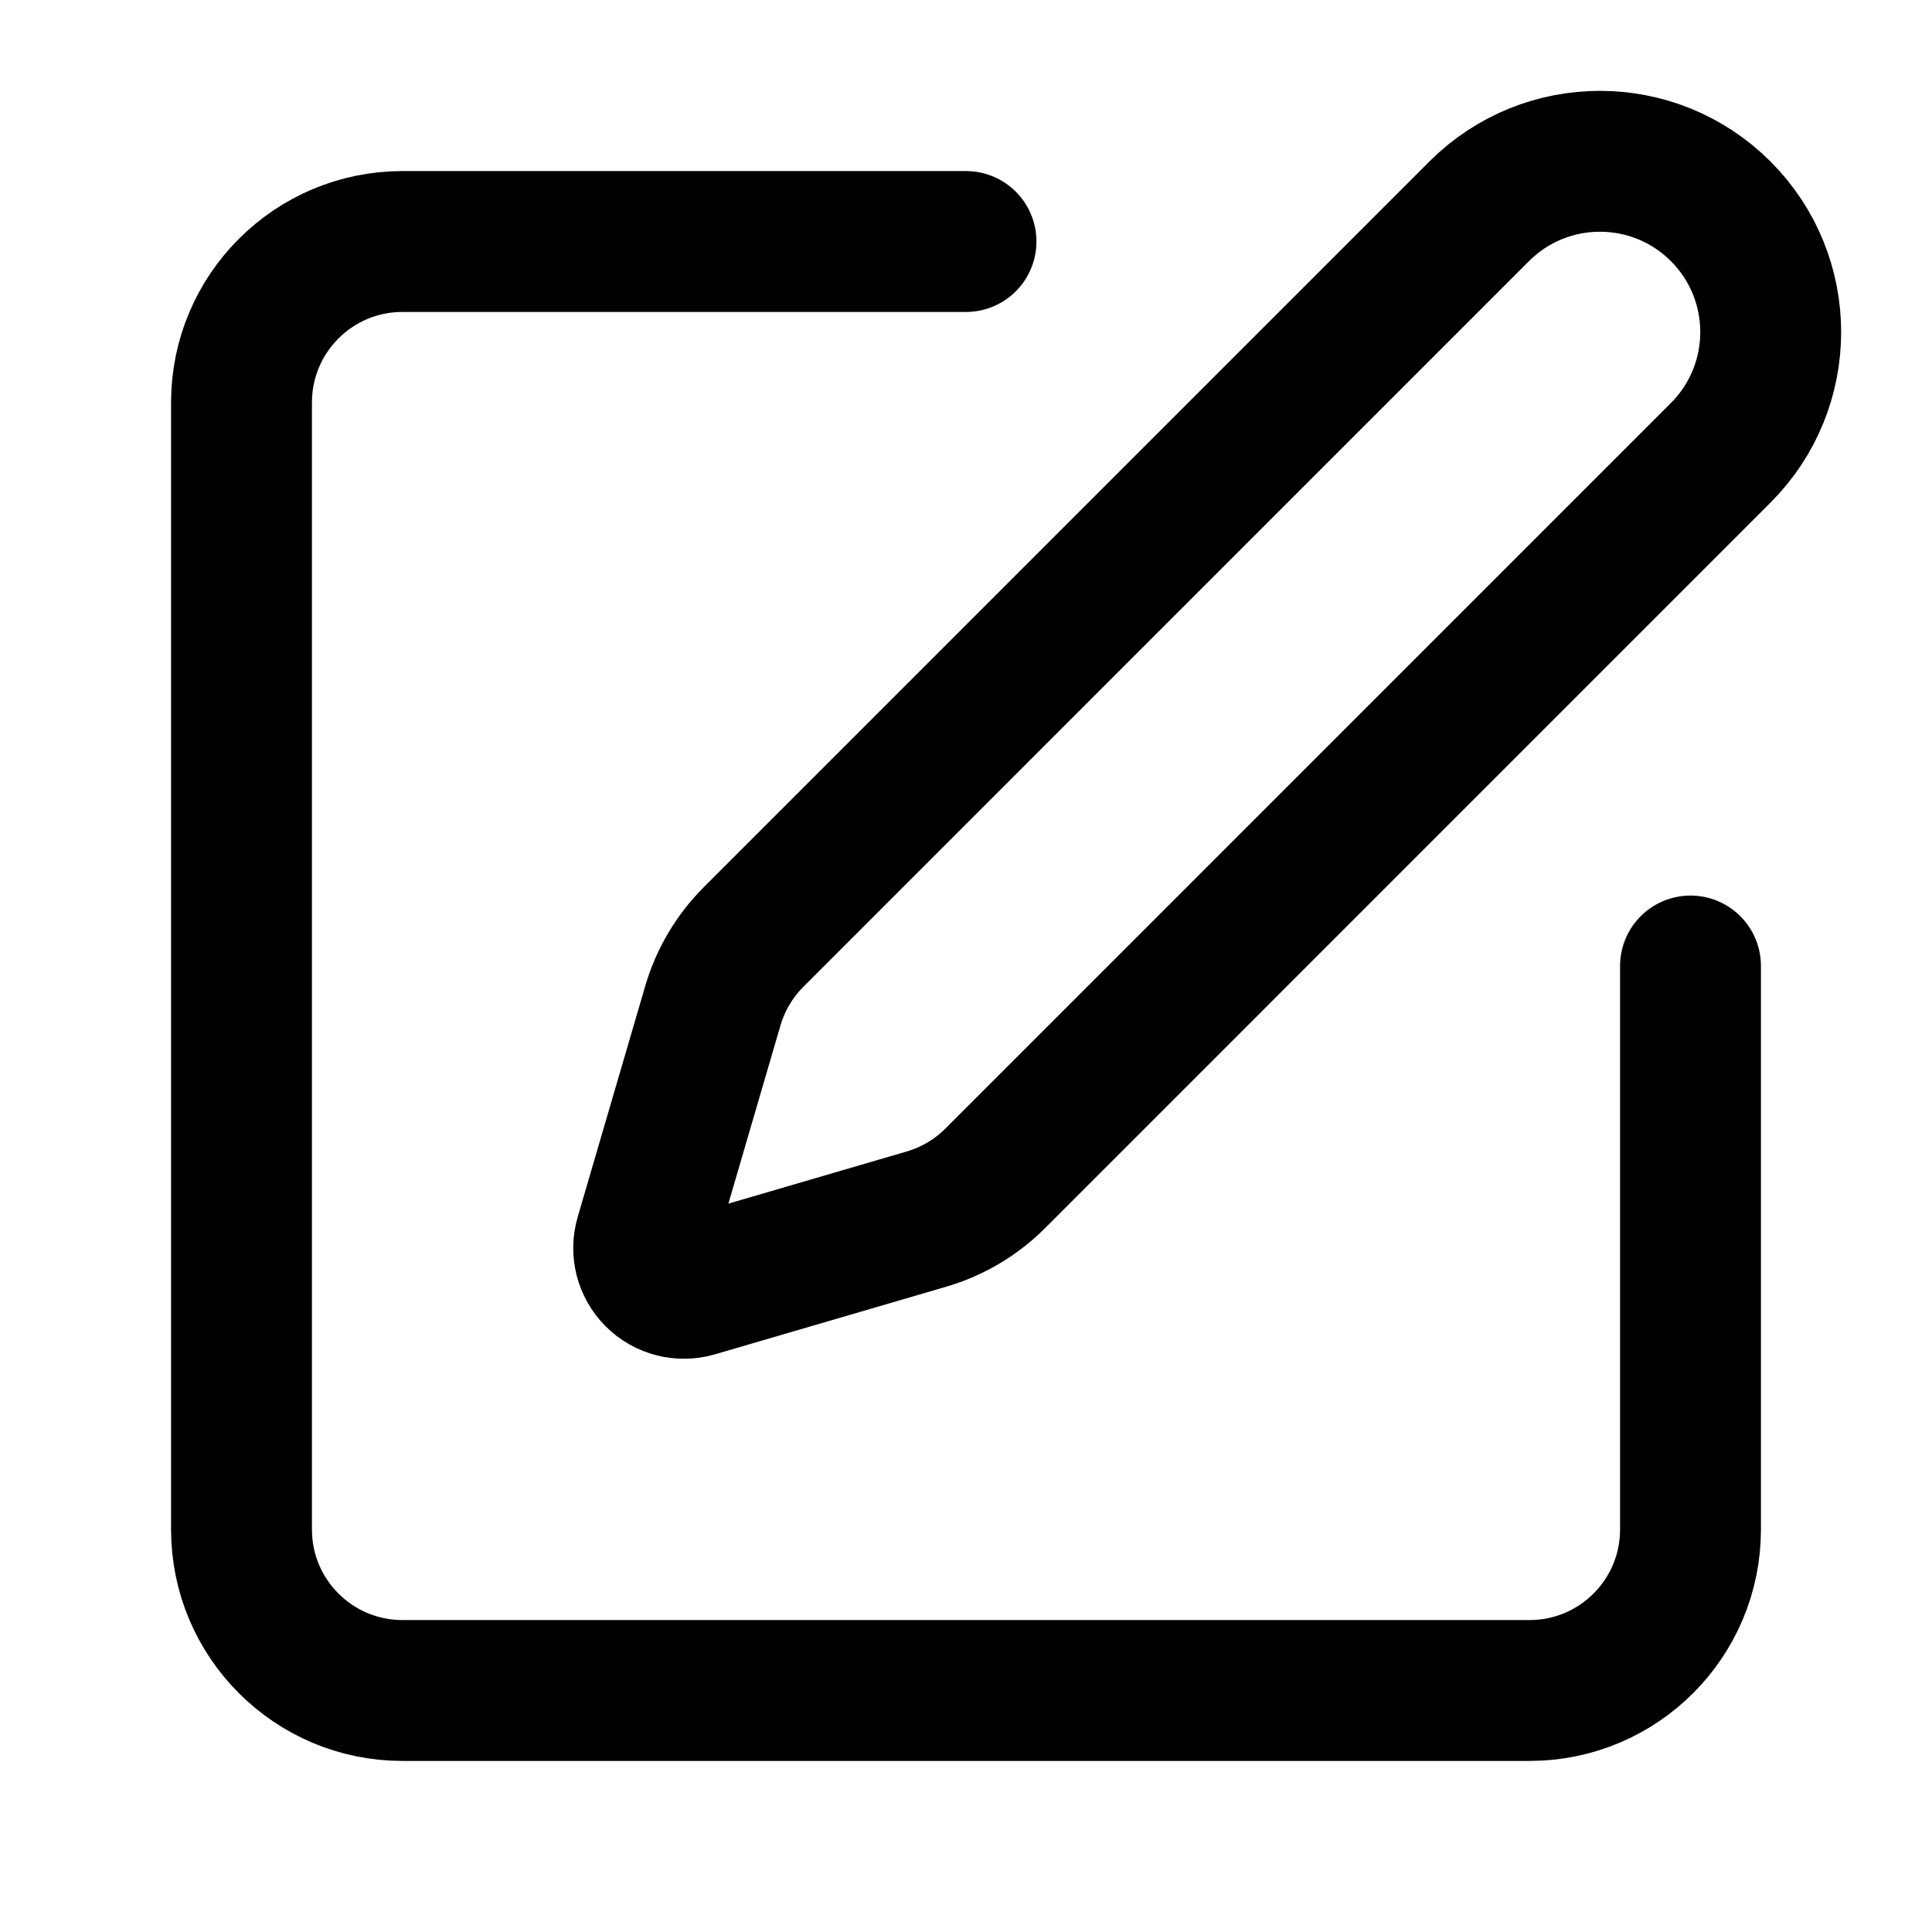
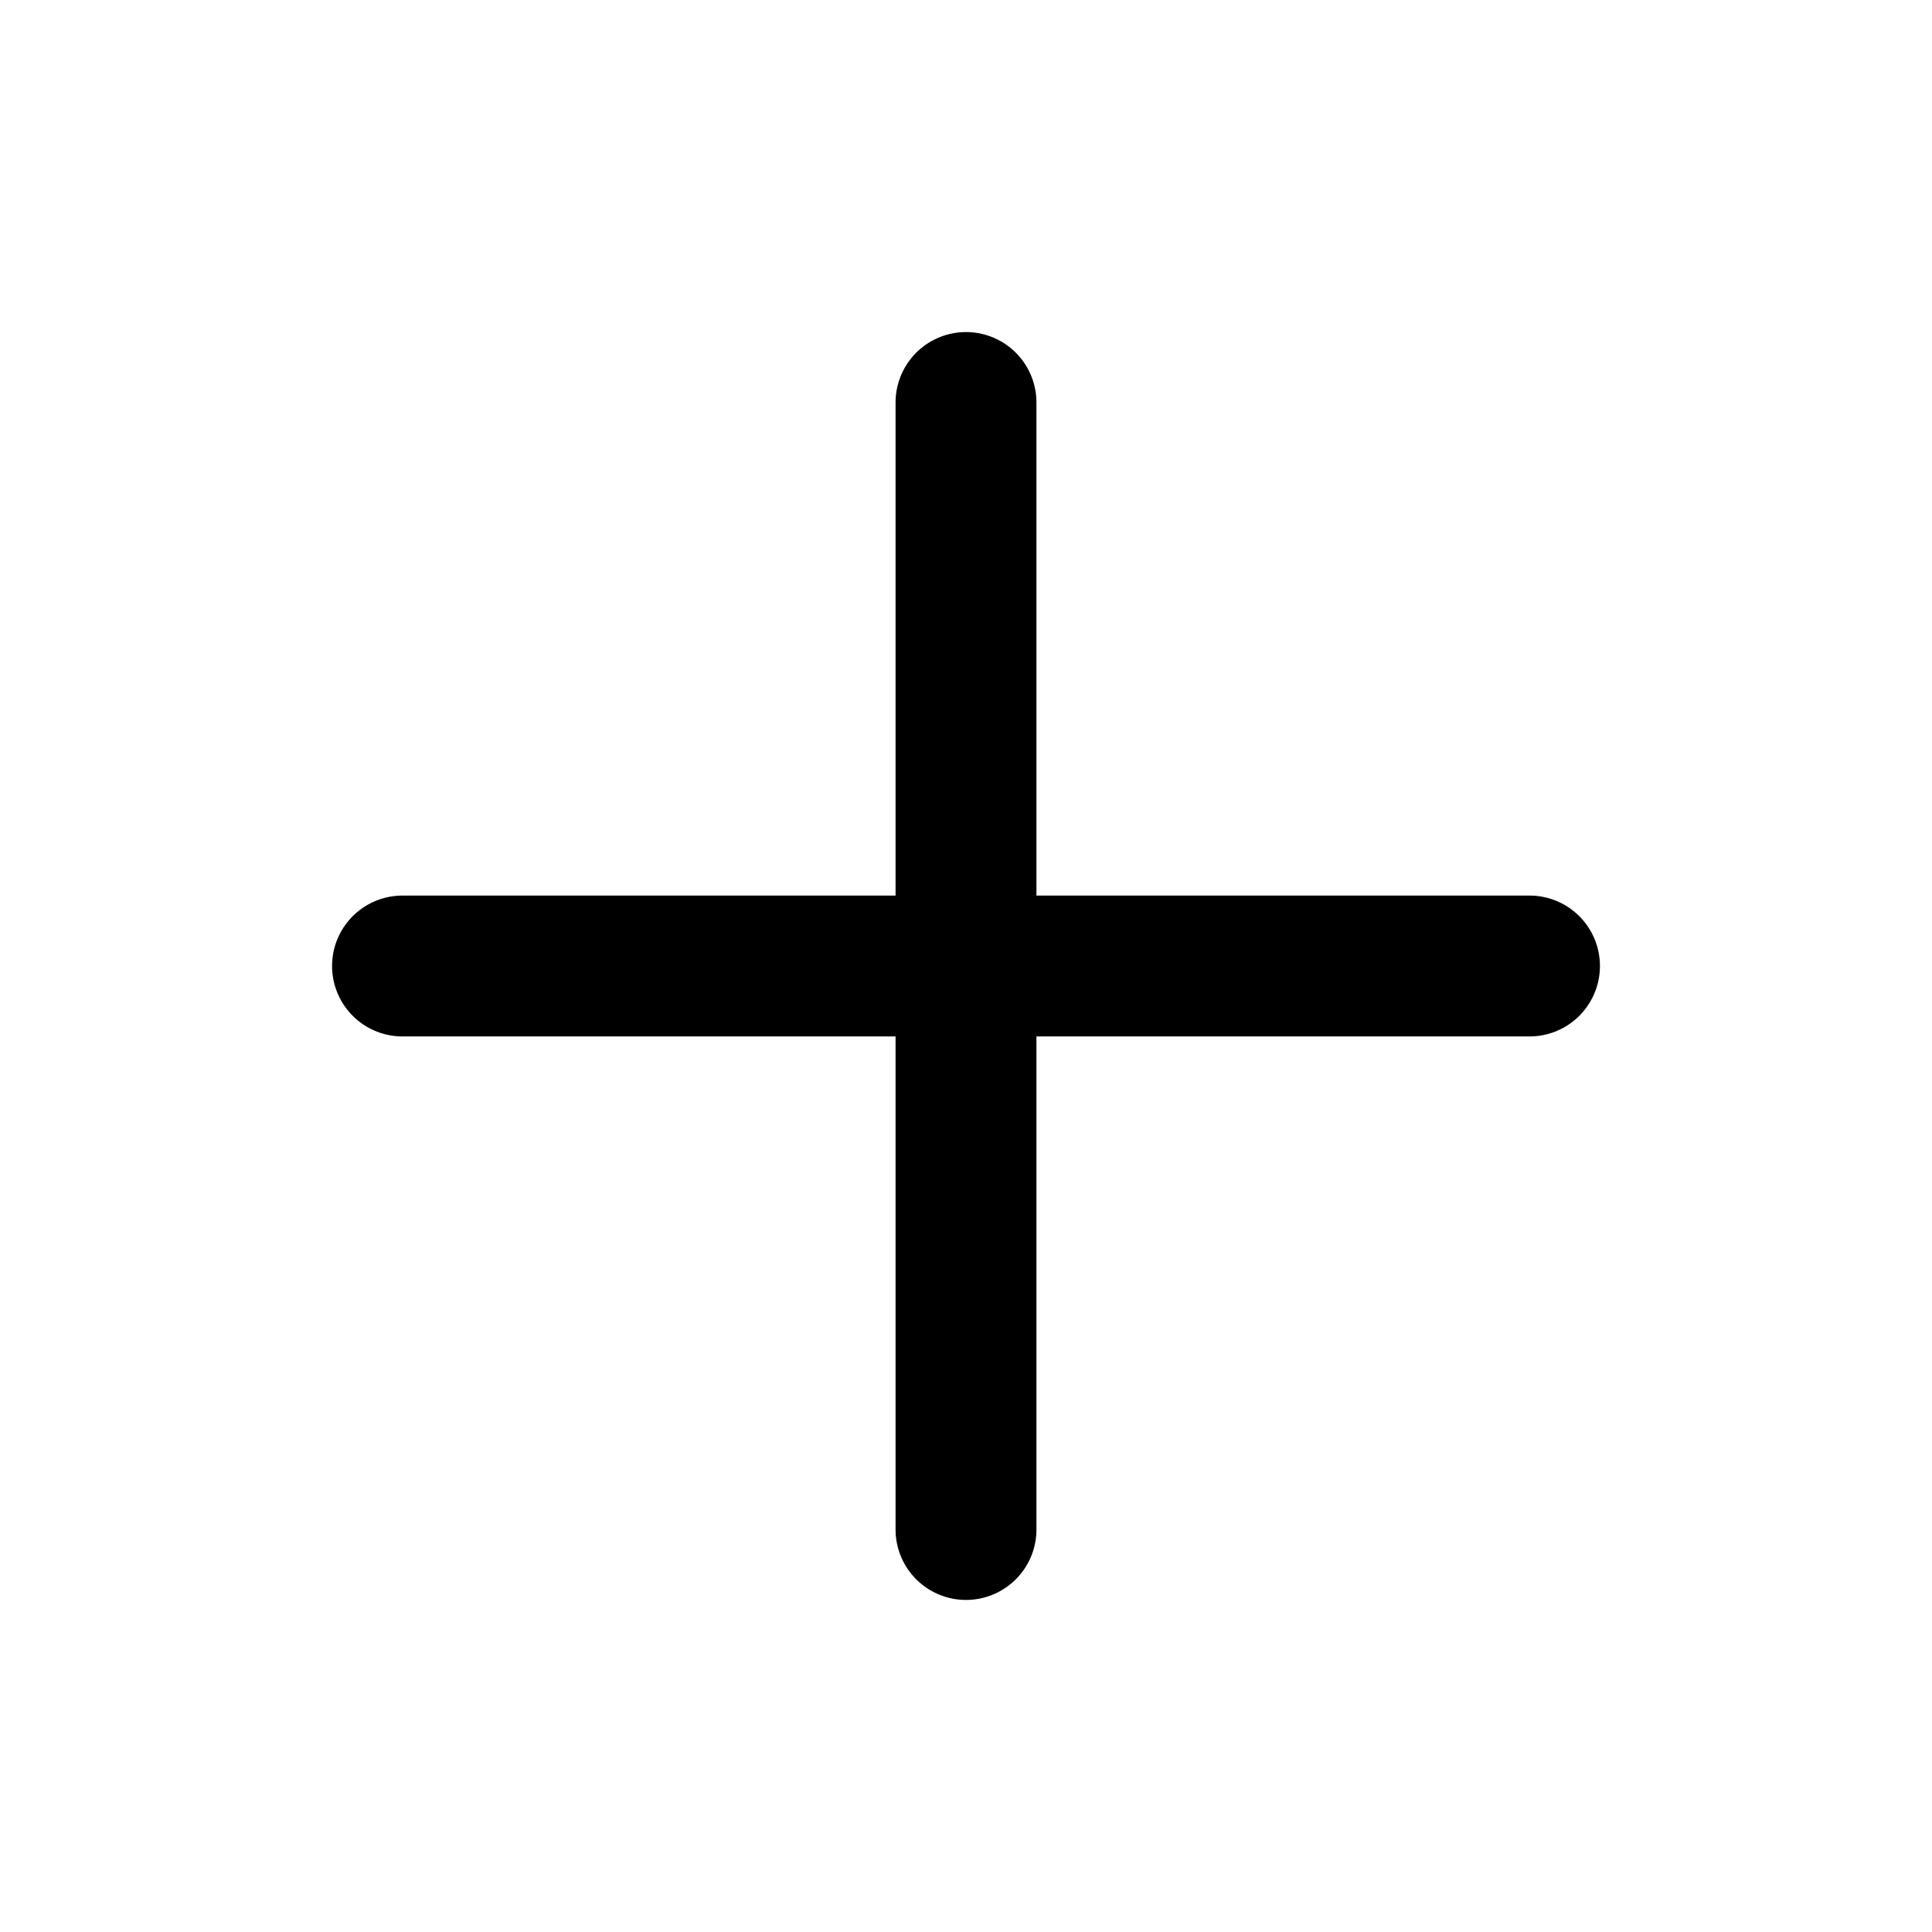
<svg xmlns="http://www.w3.org/2000/svg" width="24" height="24" viewBox="0 0 24 24" fill="none" stroke="#000000" stroke-width="1.75" stroke-linecap="round" stroke-linejoin="round">
-   <path d="M12 3H5a2 2 0 0 0-2 2v14a2 2 0 0 0 2 2h14a2 2 0 0 0 2-2v-7" />
-   <path d="M18.375 2.625a1 1 0 0 1 3 3l-9.013 9.014a2 2 0 0 1-.853.505l-2.873.84a.5.5 0 0 1-.62-.62l.84-2.873a2 2 0 0 1 .506-.852z" />
+   <path d="M5 12h14" />
+   <path d="M12 5v14" />
</svg>
